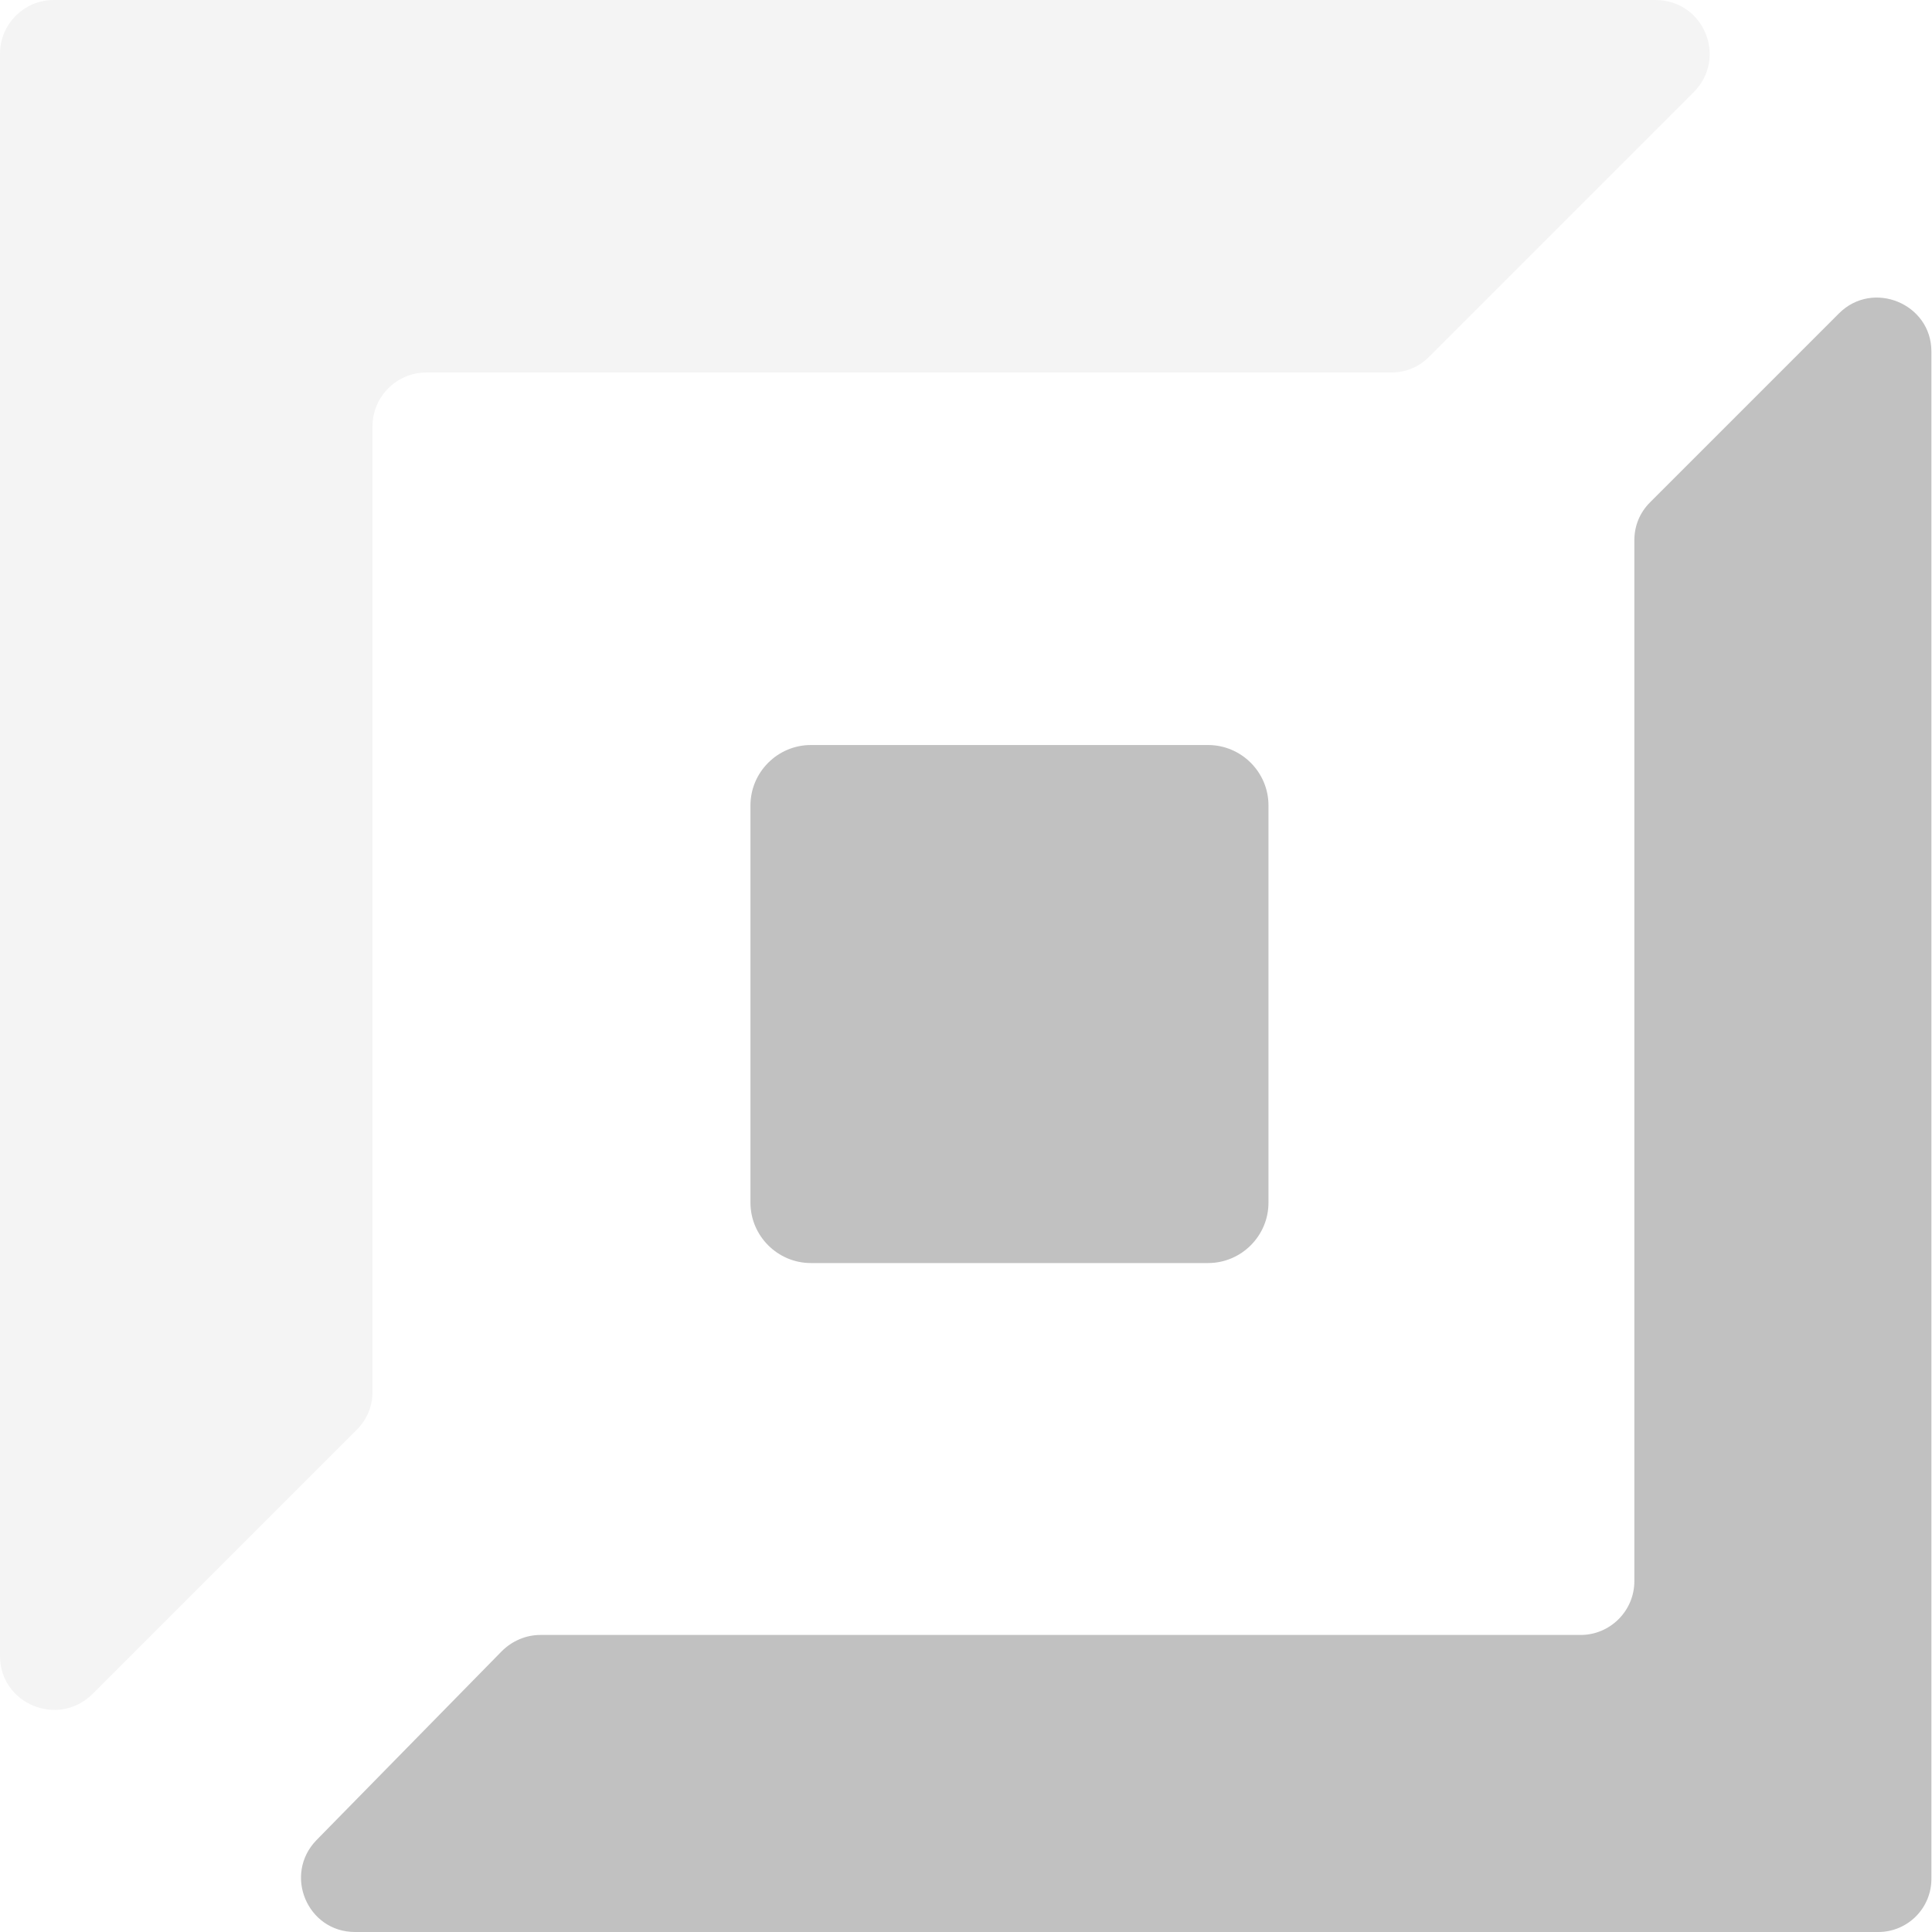
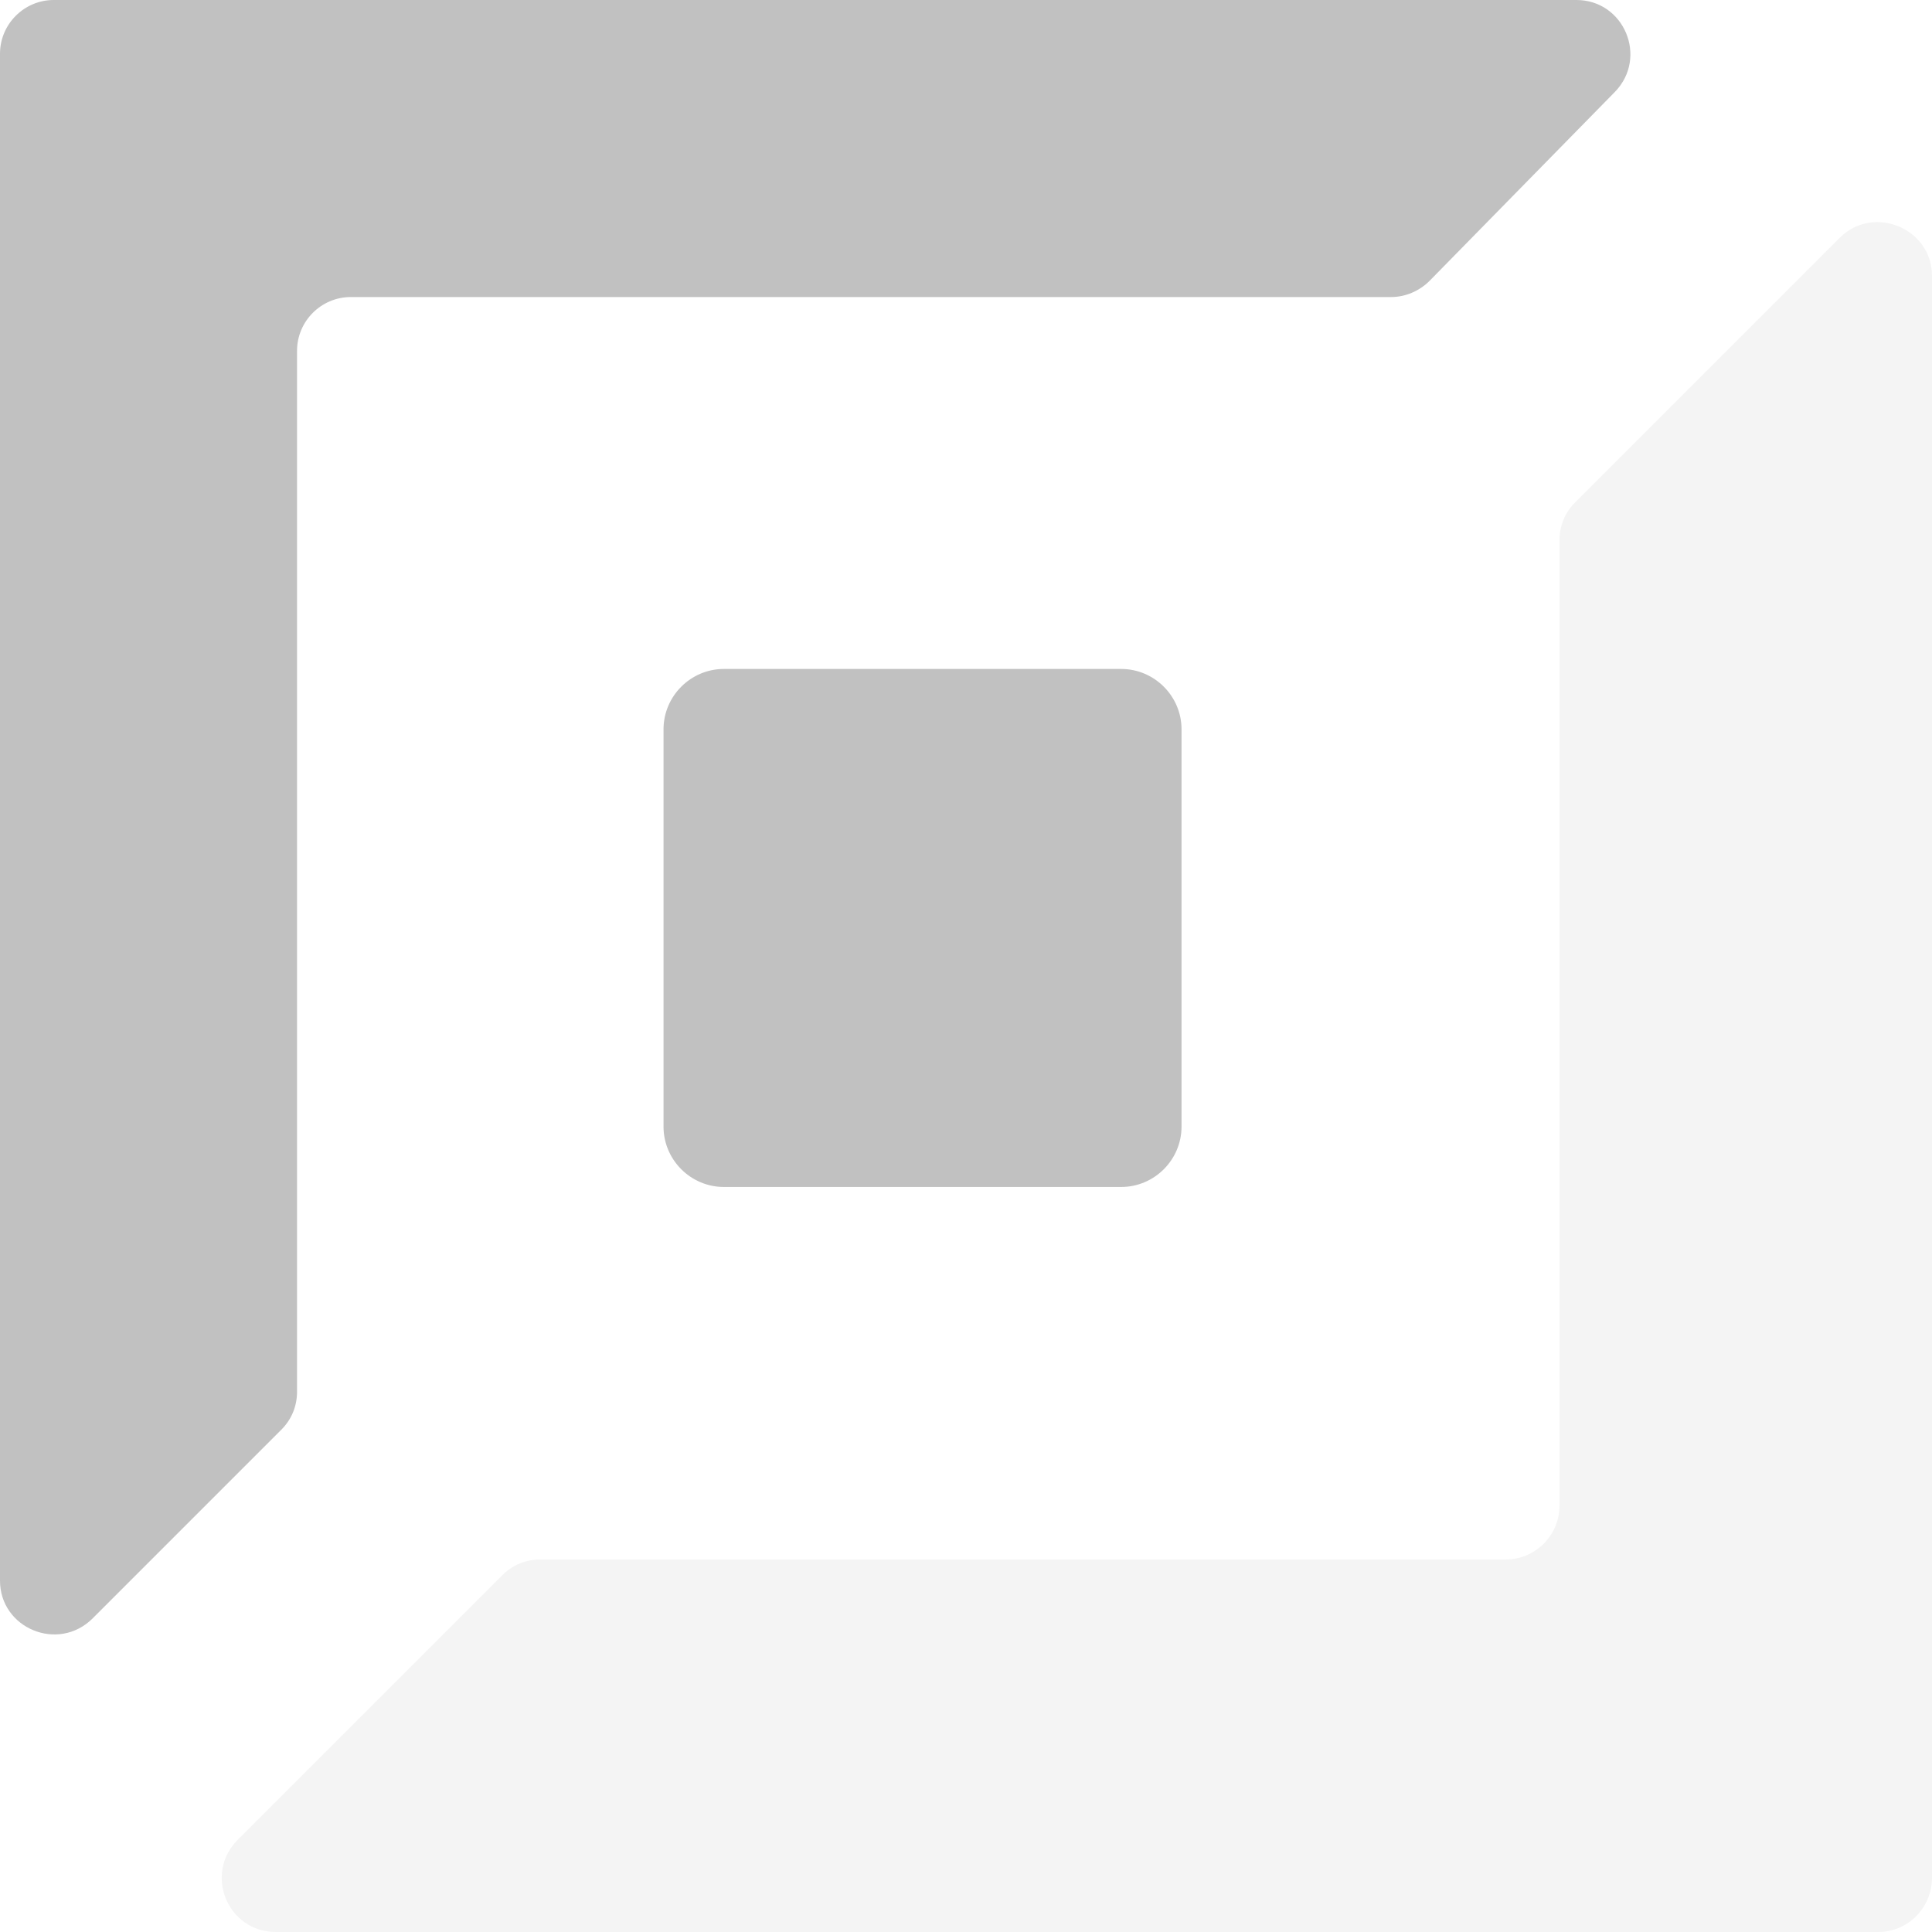
<svg xmlns="http://www.w3.org/2000/svg" version="1.1" id="Camada_1" x="0px" y="0px" viewBox="0 0 320 320" style="enable-background:new 0 0 320 320;" xml:space="preserve">
  <style type="text/css">
	.st0{display:none;fill:#1A1E3A;}
	.st1{fill:#C1C1C1;}
	.st2{fill:#F4F4F4;}
</style>
-   <rect x="-152" y="-87.8" class="st0" width="2336" height="1080" />
+   <rect x="-1453" y="-87.8" class="st0" width="2336" height="1080" />
  <g>
-     <path class="st2" d="M8.9,0h265.3c8,0,12,9.6,6.3,15.3l-43.8,43.8c-1.7,1.7-3.9,2.6-6.3,2.6H70.6c-4.9,0-8.9,4-8.9,8.9v159.9   c0,2.4-0.9,4.6-2.6,6.3l-43.8,43.8C9.6,286.2,0,282.2,0,274.3V8.9C0,4,4,0,8.9,0z" />
-     <path class="st1" d="M311.1,320H58.8c-7.9,0-11.9-9.5-6.4-15.2l30.7-31.3c1.7-1.7,4-2.7,6.4-2.7h172.3c4.9,0,8.9-4,8.9-8.9V89.5   c0-2.4,0.9-4.6,2.6-6.3l31.3-31.3c5.6-5.6,15.3-1.6,15.3,6.3v252.8C320,316,316,320,311.1,320z" />
-     <path class="st1" d="M200.1,209.2h-65.8c-5.5,0-10-4.5-10-10v-65.8c0-5.5,4.5-10,10-10h65.8c5.5,0,10,4.5,10,10v65.8   C210.1,204.7,205.6,209.2,200.1,209.2z" />
+     <path class="st2" d="M311.1,320H45.7c-8,0-12-9.6-6.3-15.3l43.8-43.8c1.7-1.7,3.9-2.6,6.3-2.6h159.9c4.9,0,8.9-4,8.9-8.9V89.5   c0-2.4,0.9-4.6,2.6-6.3l43.8-43.8c5.6-5.6,15.3-1.6,15.3,6.3v265.3C320,316,316,320,311.1,320z" />
+     <path class="st1" d="M8.9,0h252.2c7.9,0,11.9,9.5,6.4,15.2l-30.7,31.3c-1.7,1.7-4,2.7-6.4,2.7H58.1c-4.9,0-8.9,4-8.9,8.9v172.4   c0,2.4-0.9,4.6-2.6,6.3l-31.3,31.3C9.6,273.7,0,269.7,0,261.8V8.9C0,4,4,0,8.9,0z" />
+     <path class="st1" d="M119.9,110.8h65.8c5.5,0,10,4.5,10,10v65.8c0,5.5-4.5,10-10,10h-65.8c-5.5,0-10-4.5-10-10v-65.8   C109.9,115.3,114.4,110.8,119.9,110.8z" />
  </g>
</svg>
